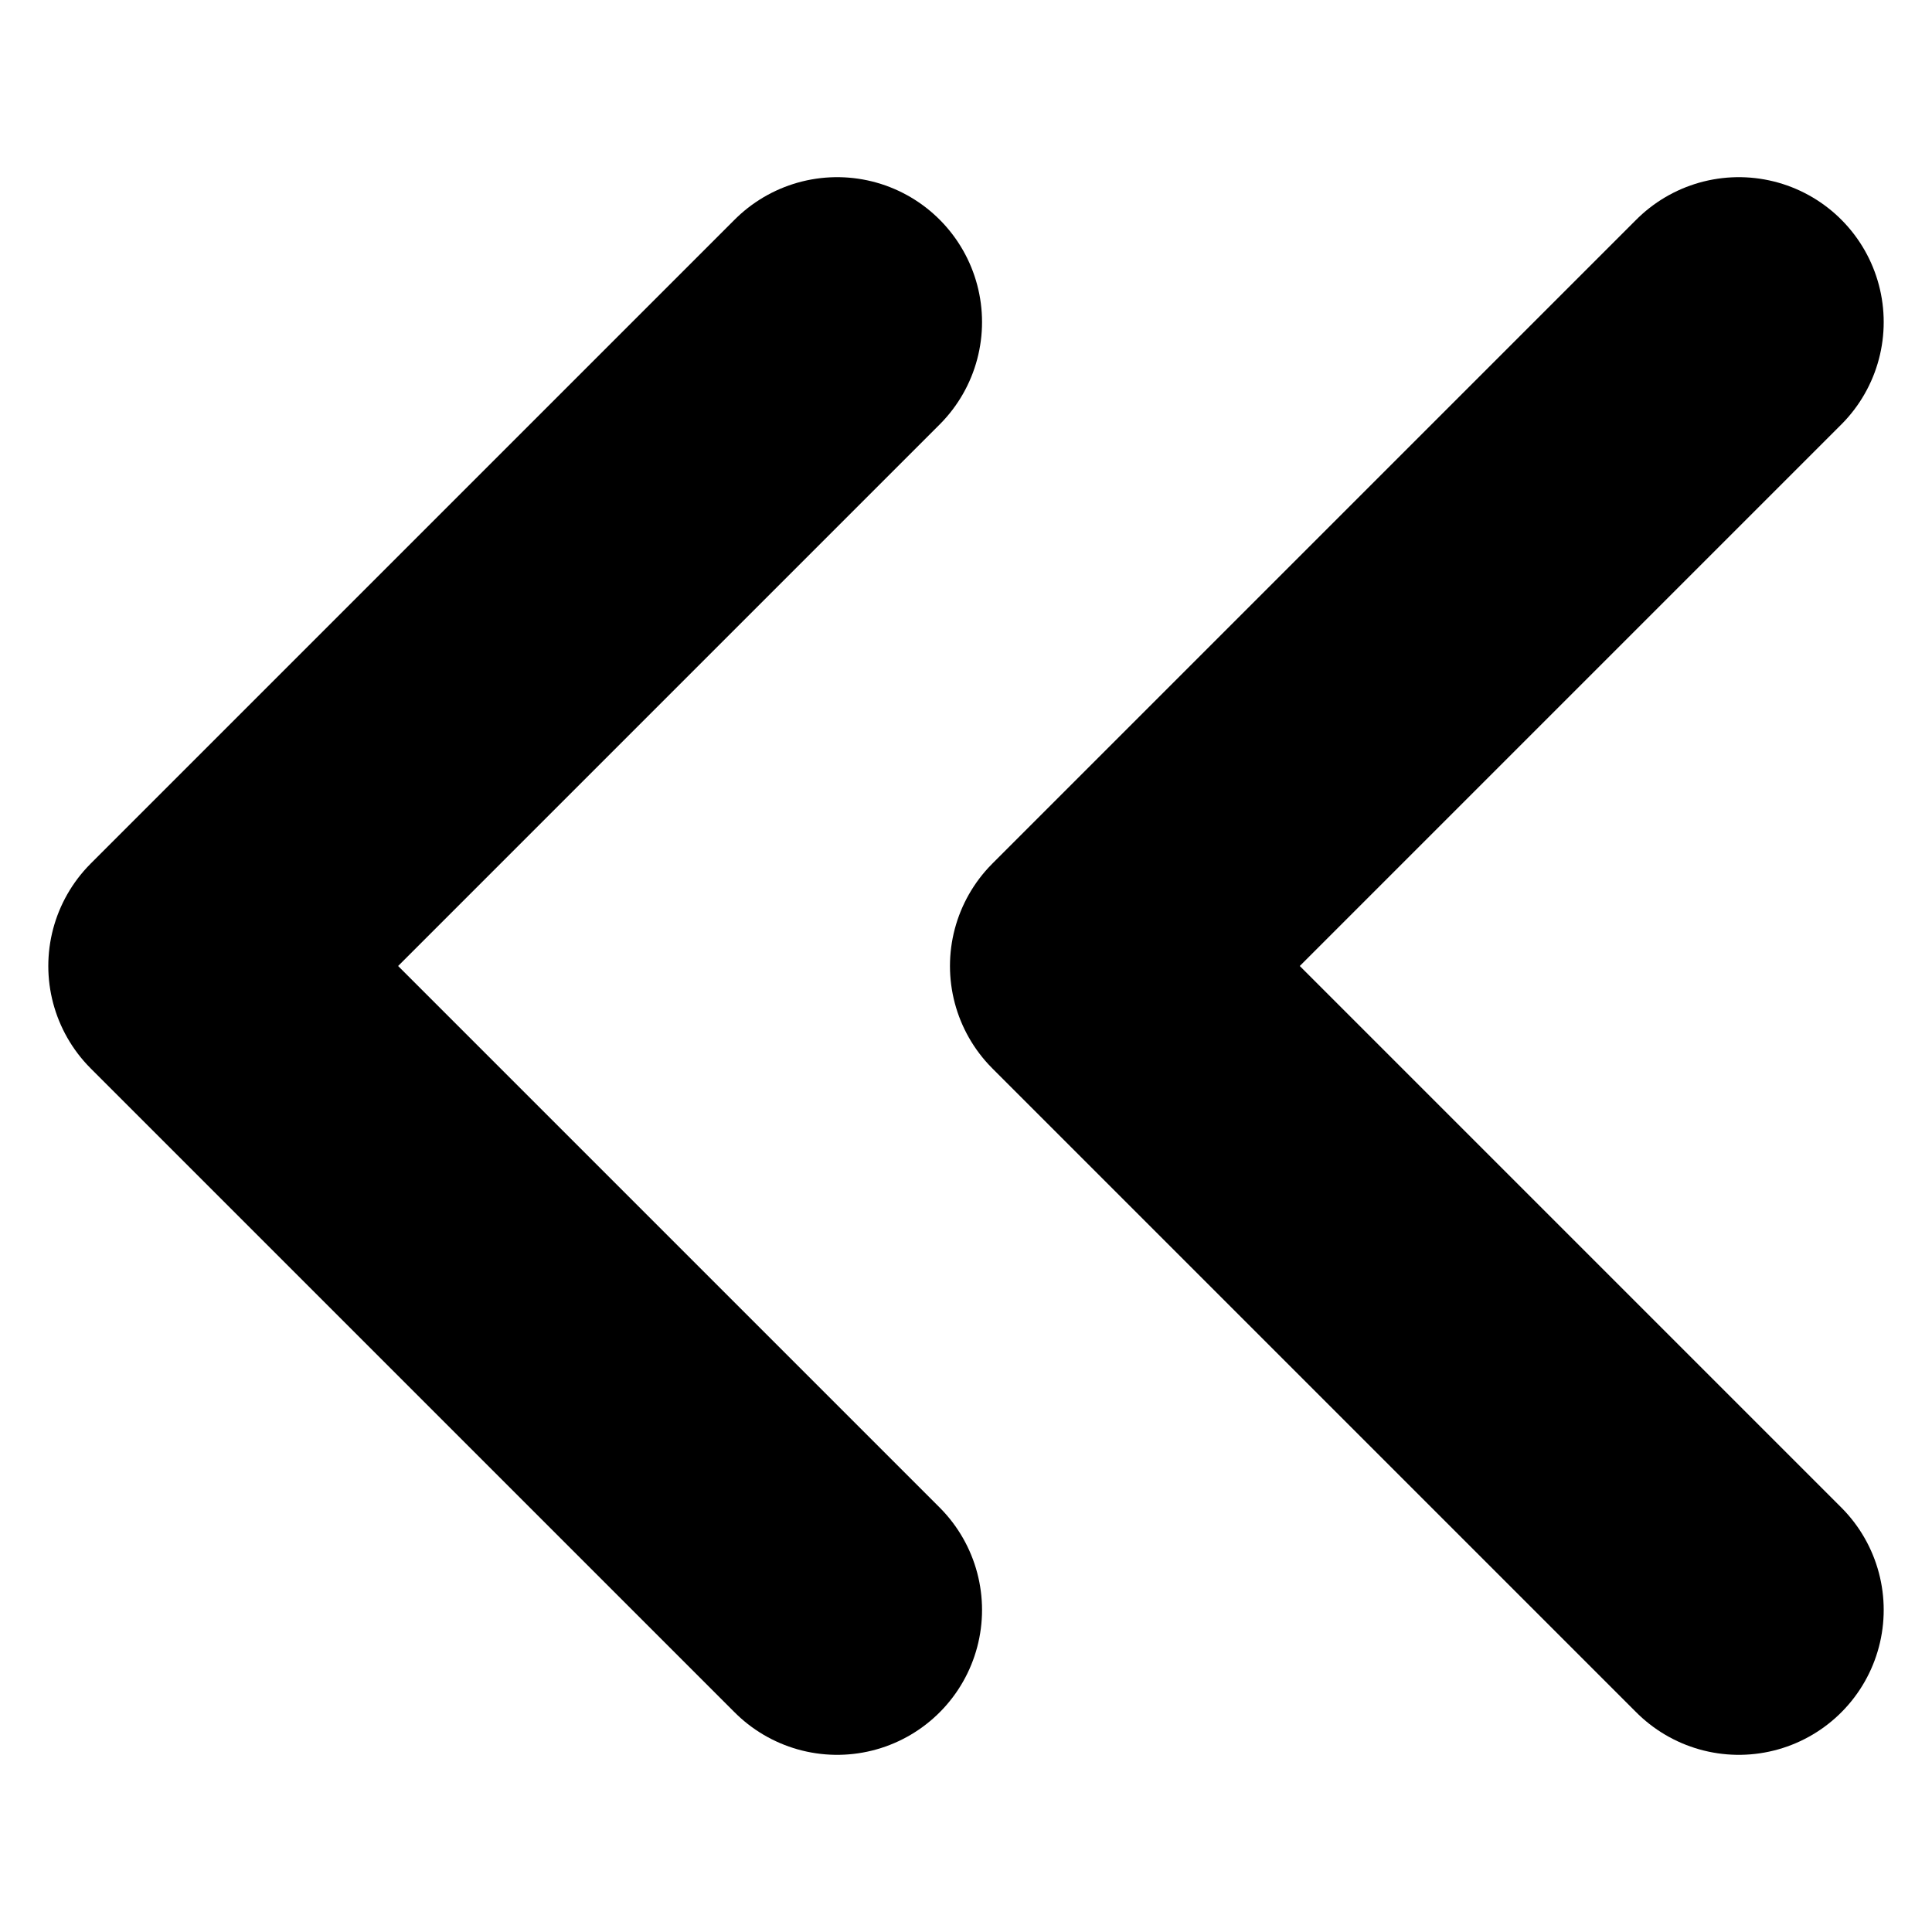
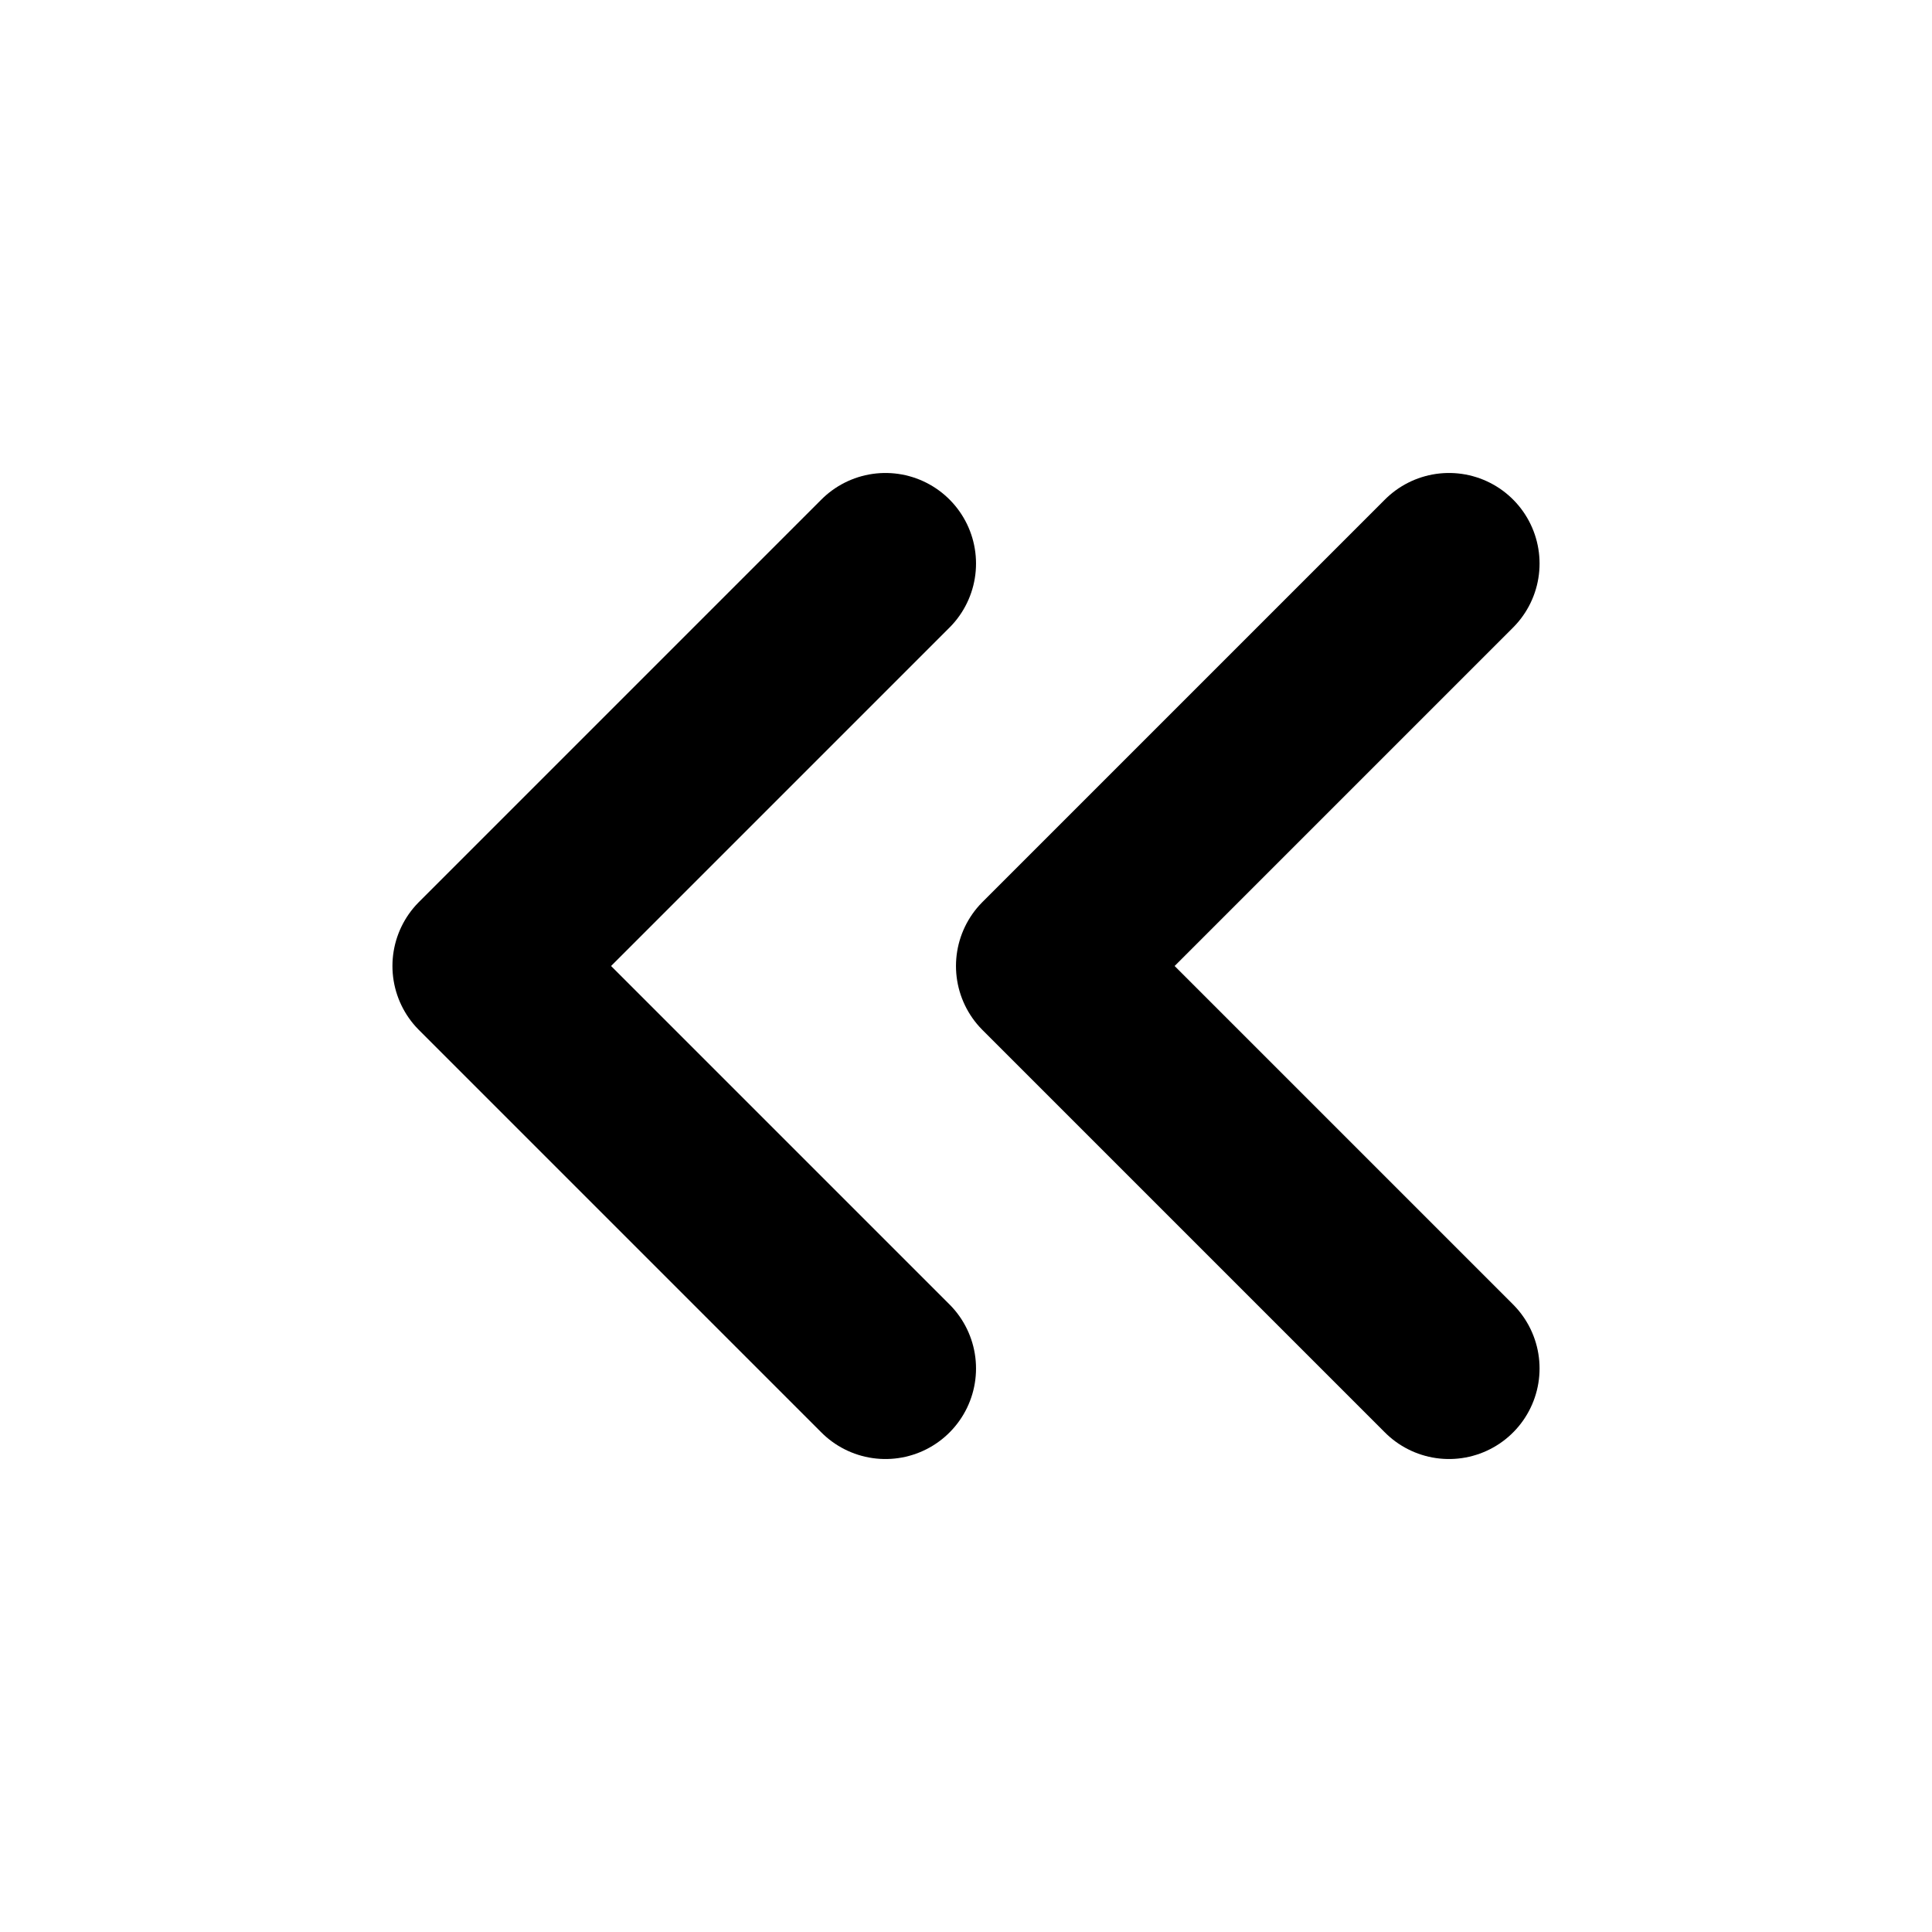
- <svg xmlns="http://www.w3.org/2000/svg" width="10" height="10" viewBox="0 0 10 10" fill="none">
-   <path d="M9 8.333L5.667 5L9 1.667M4.333 8.333L1 5L4.333 1.667" stroke="currentColor" stroke-width="1.5" stroke-linecap="round" stroke-linejoin="round" />
+ <svg xmlns="http://www.w3.org/2000/svg" width="16" height="16" viewBox="0 0 16 16" fill="none">
+   <path d="M12 11.333L8.667 8L12 4.667M7.333 11.333L4 8L7.333 4.667" stroke="currentColor" stroke-width="1.5" stroke-linecap="round" stroke-linejoin="round" />
</svg>
